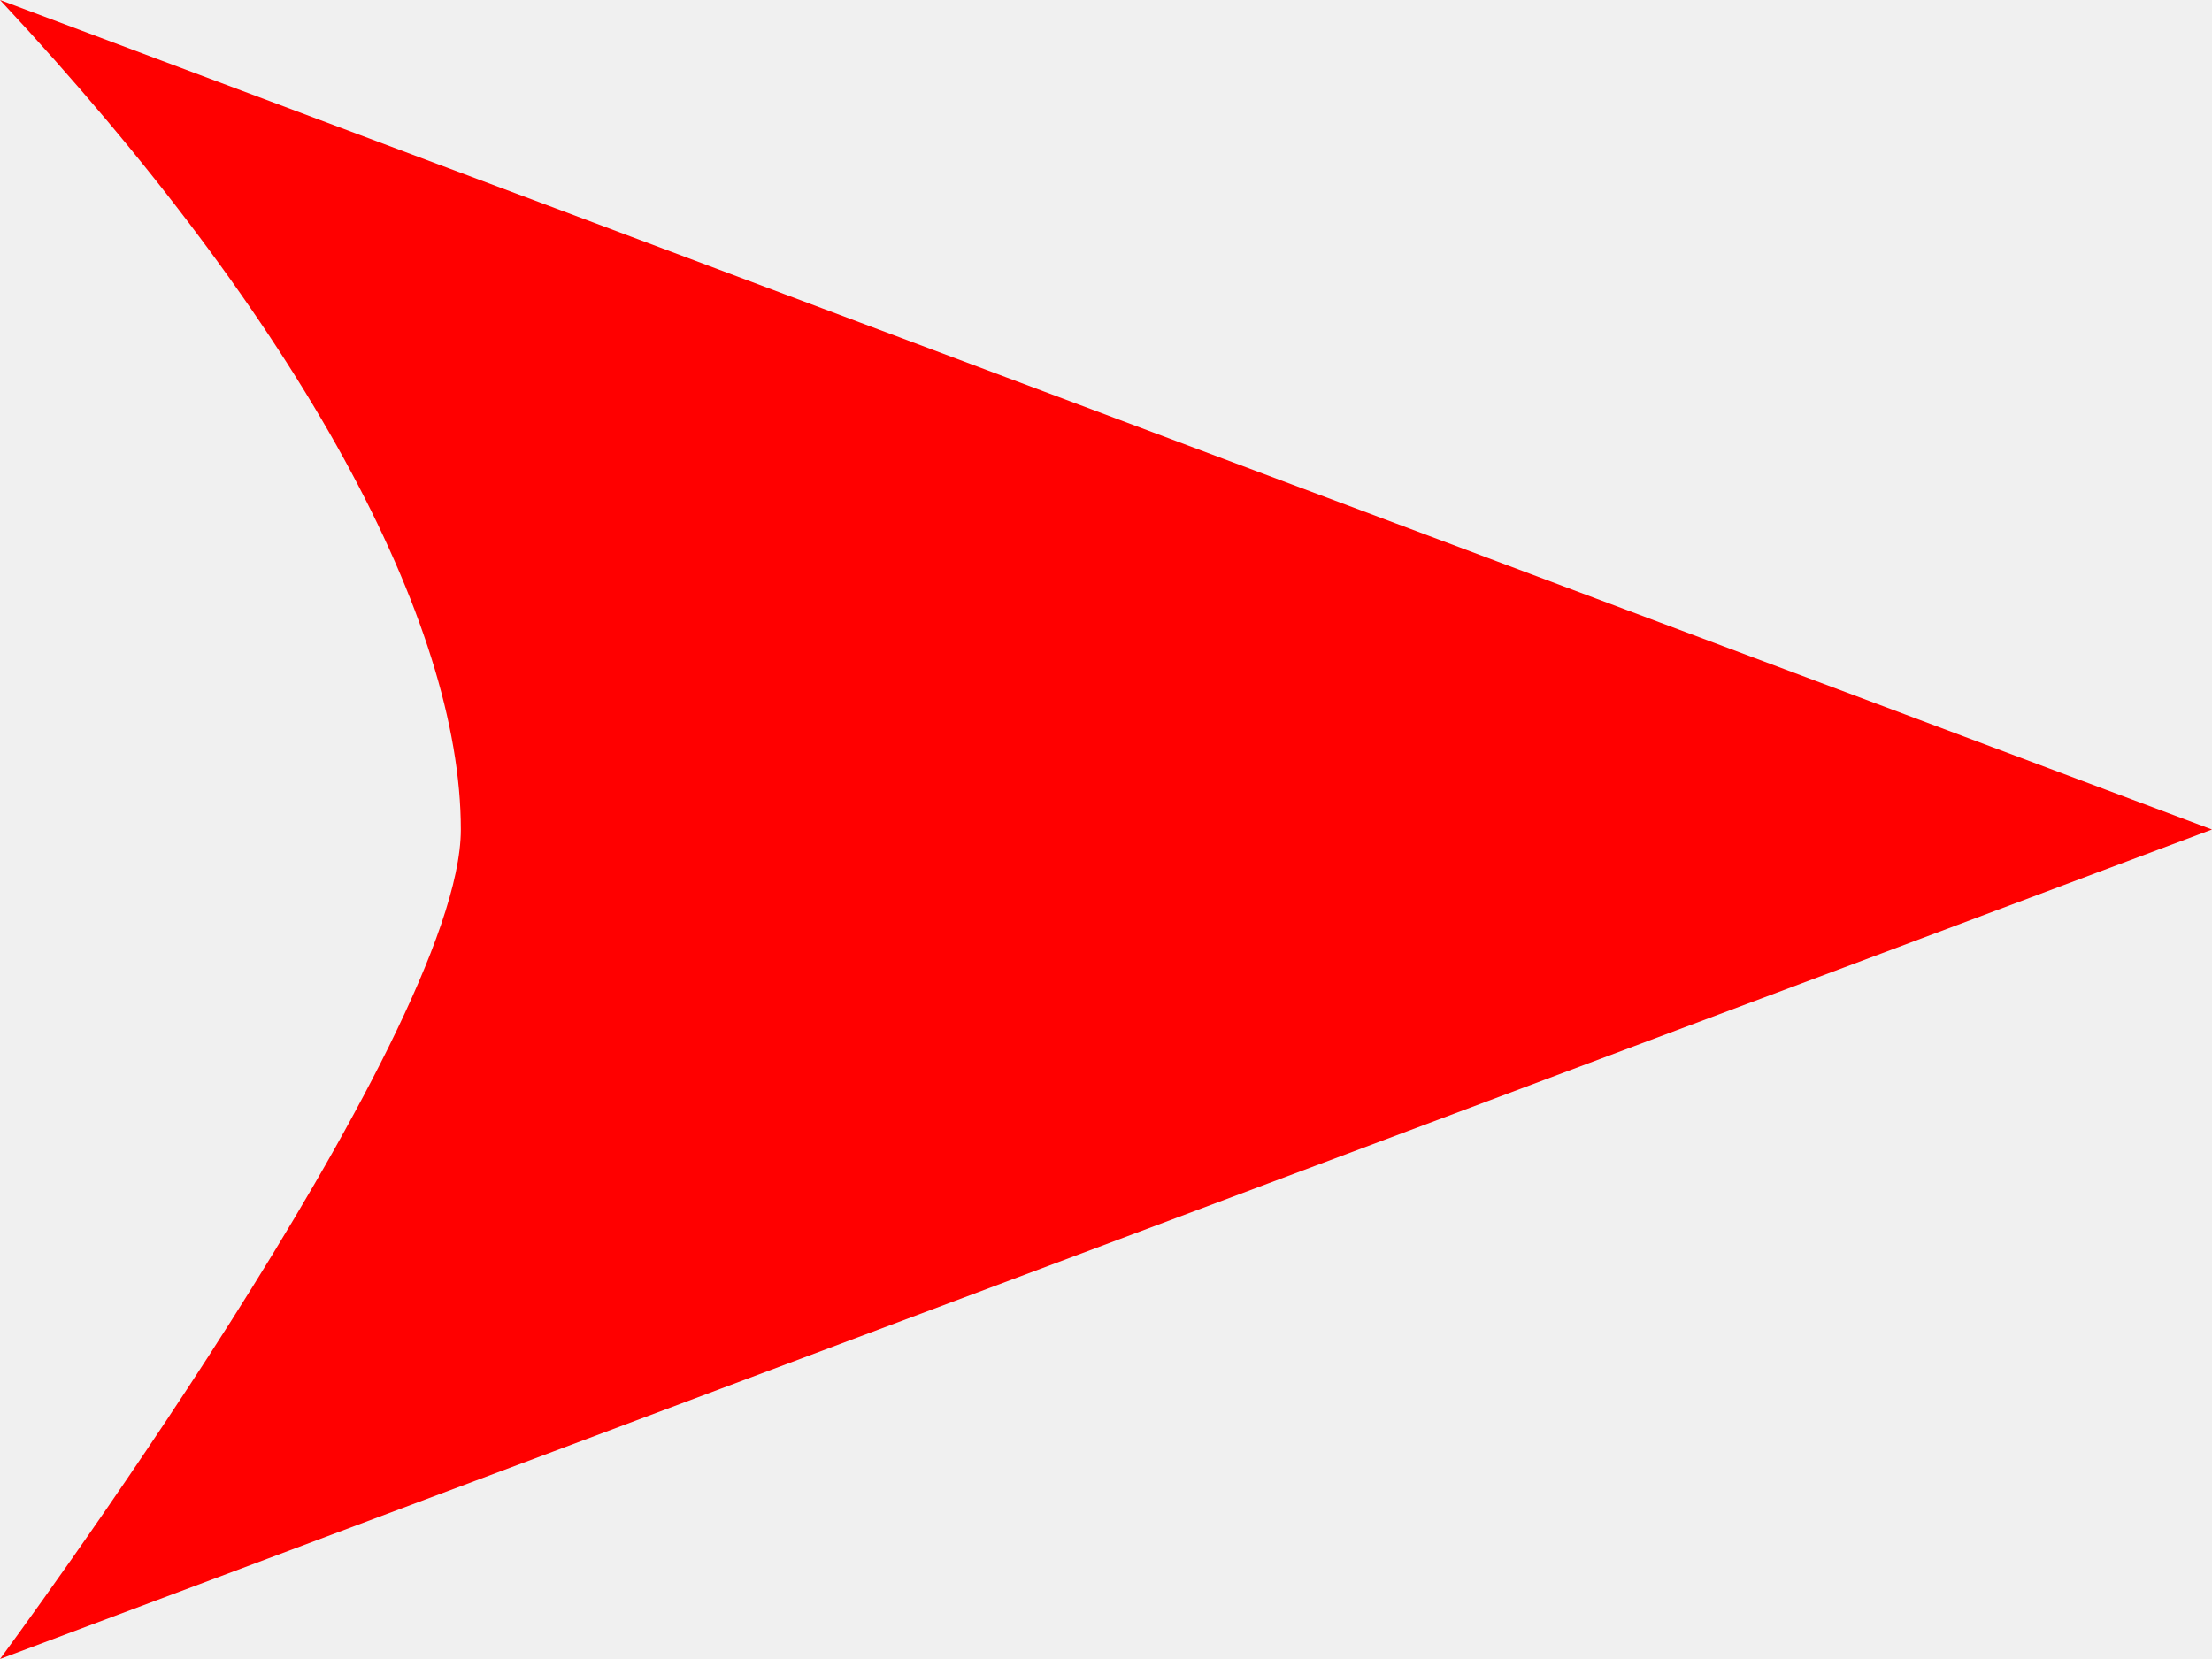
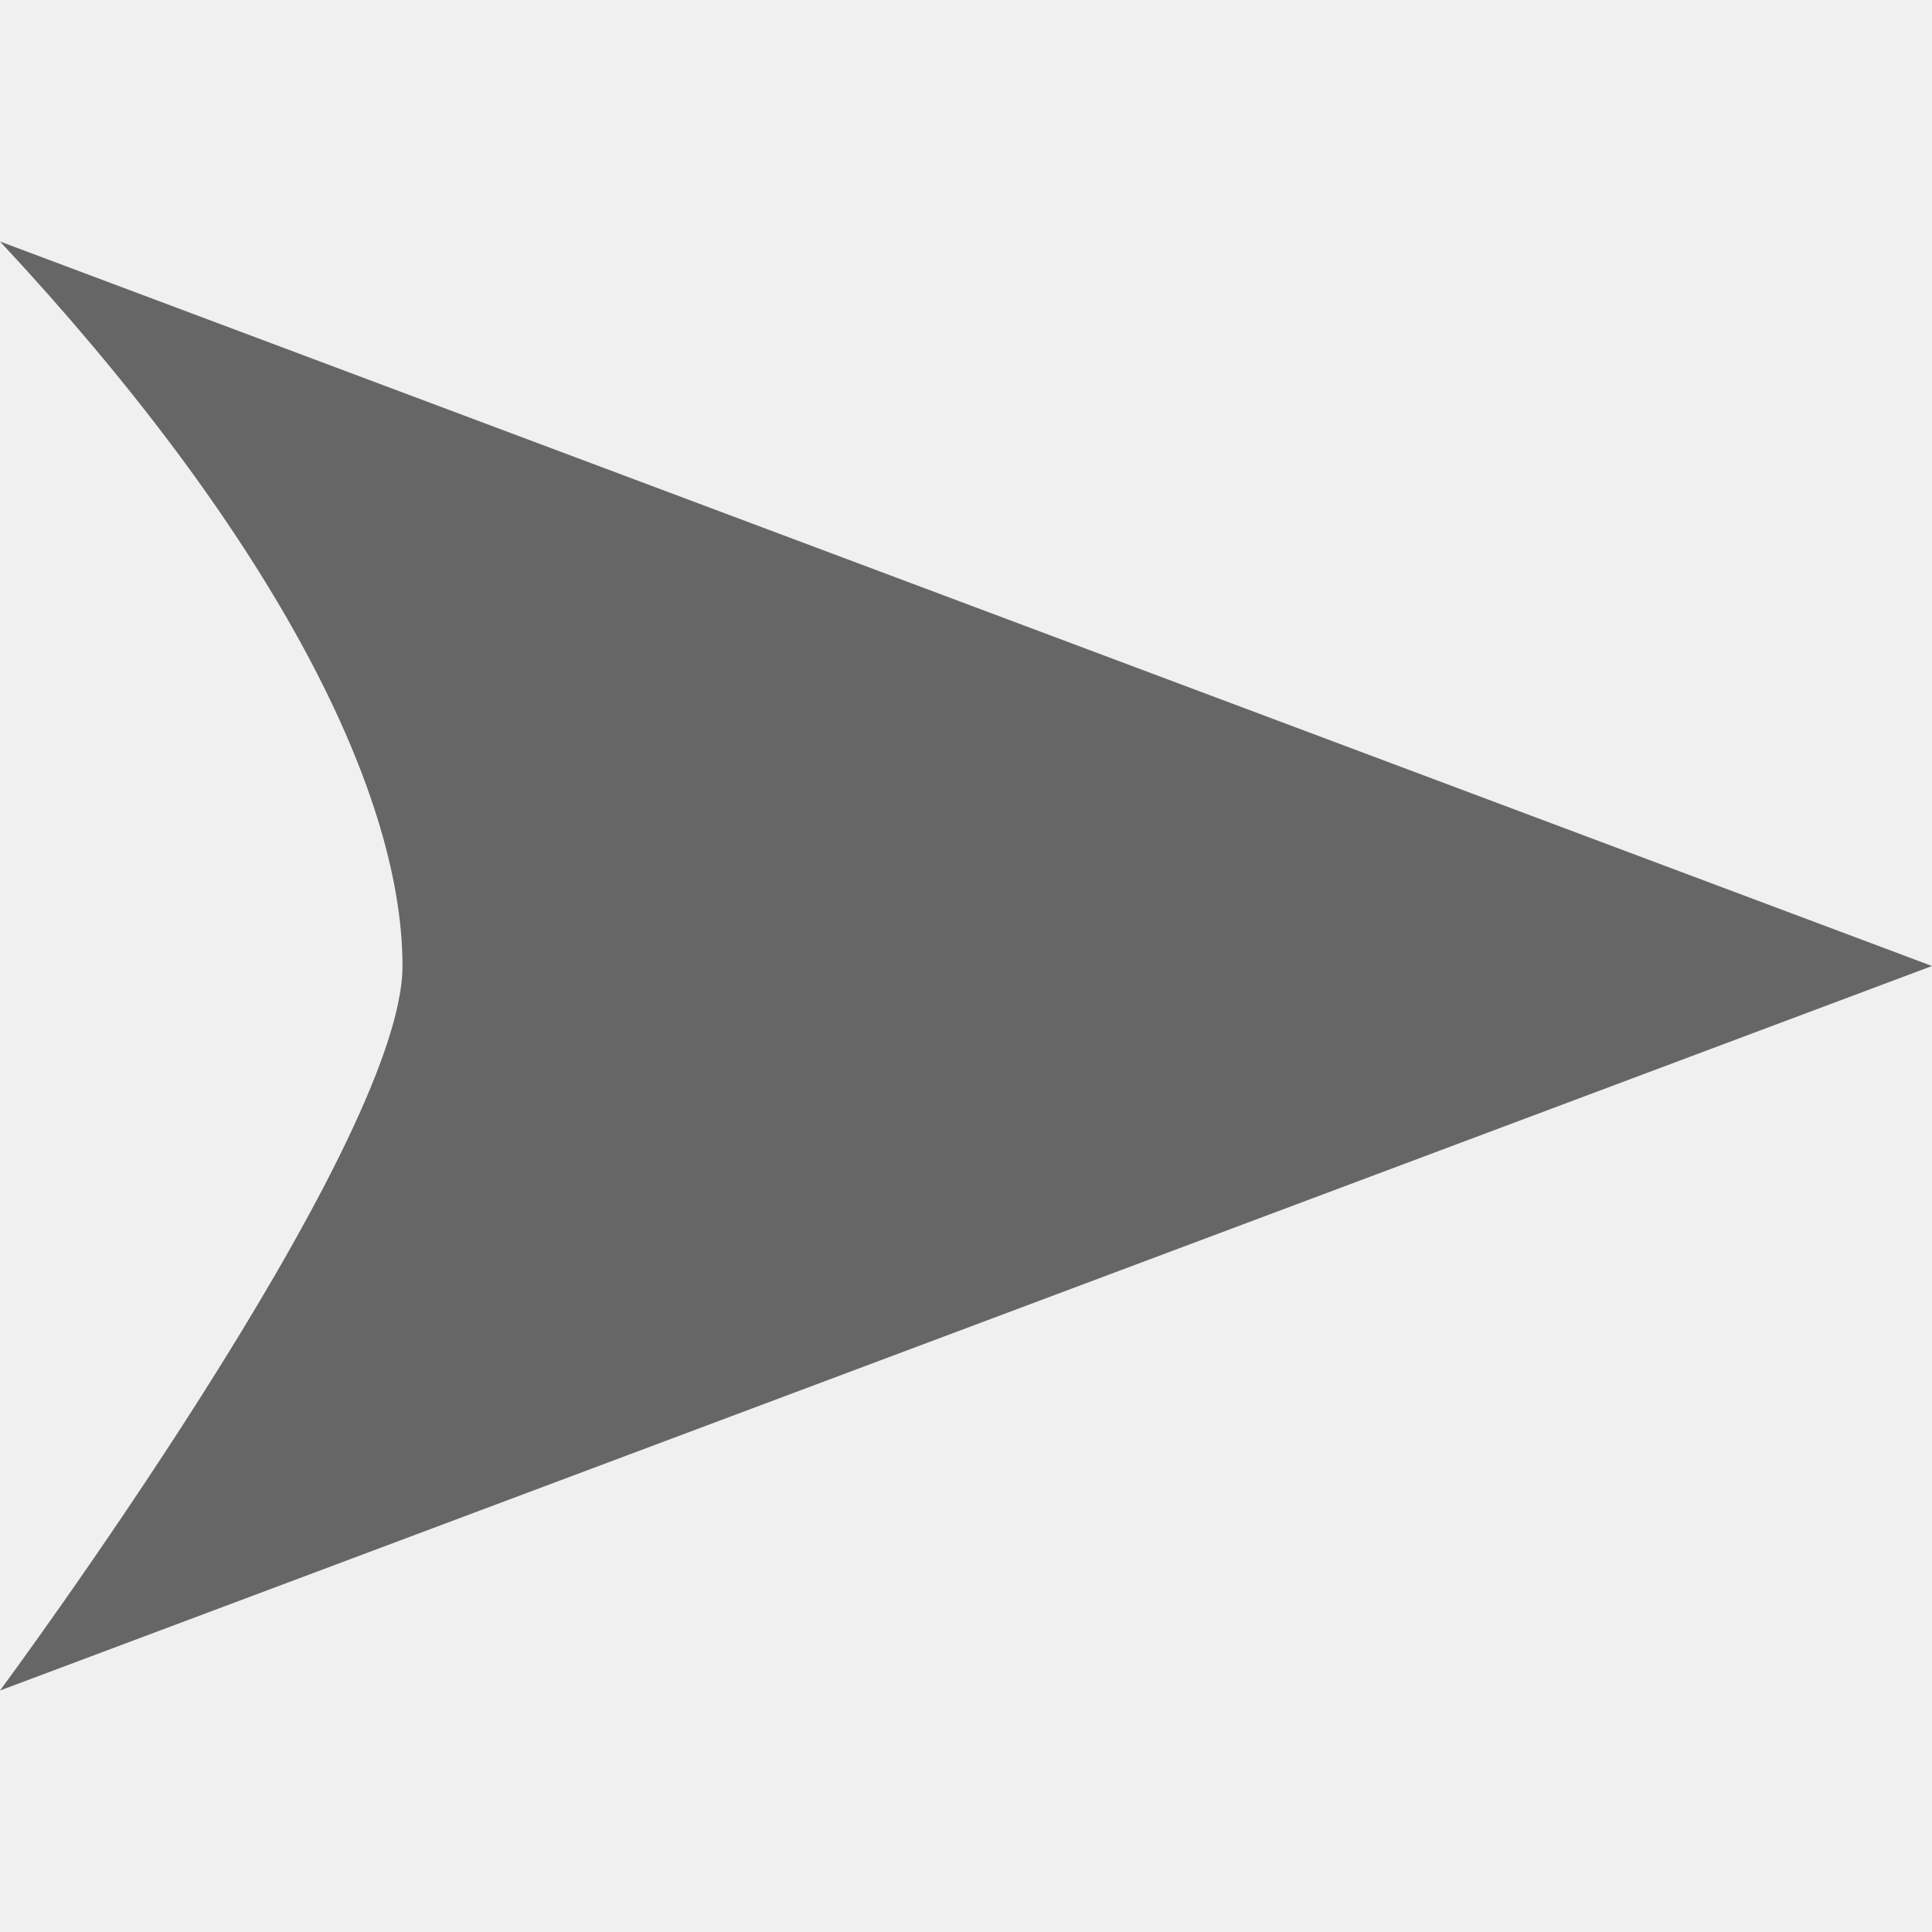
- <svg xmlns="http://www.w3.org/2000/svg" width="12" height="9" viewBox="0 0 12 9" fill="none">
+ <svg xmlns="http://www.w3.org/2000/svg" width="1em" height="1em" viewBox="0 0 12 9" fill="none">
  <g clip-path="url(#clip0_8_237)">
-     <path d="M12 4.5L0 9C0 9 2.5 5.625 2.5 4.5C2.5 3.375 1.64 1.757 0 0L12 4.5Z" fill="#FF0000" />
+     <path d="M12 4.5L0 9C0 9 2.5 5.625 2.5 4.5C2.5 3.375 1.64 1.757 0 0L12 4.5Z" fill="#666666" />
  </g>
  <defs>
    <clipPath id="clip0_8_237">
-       <rect width="12" height="9" fill="white" />
+       <rect width="12" height="9" fill="#666666" />
    </clipPath>
  </defs>
</svg>
